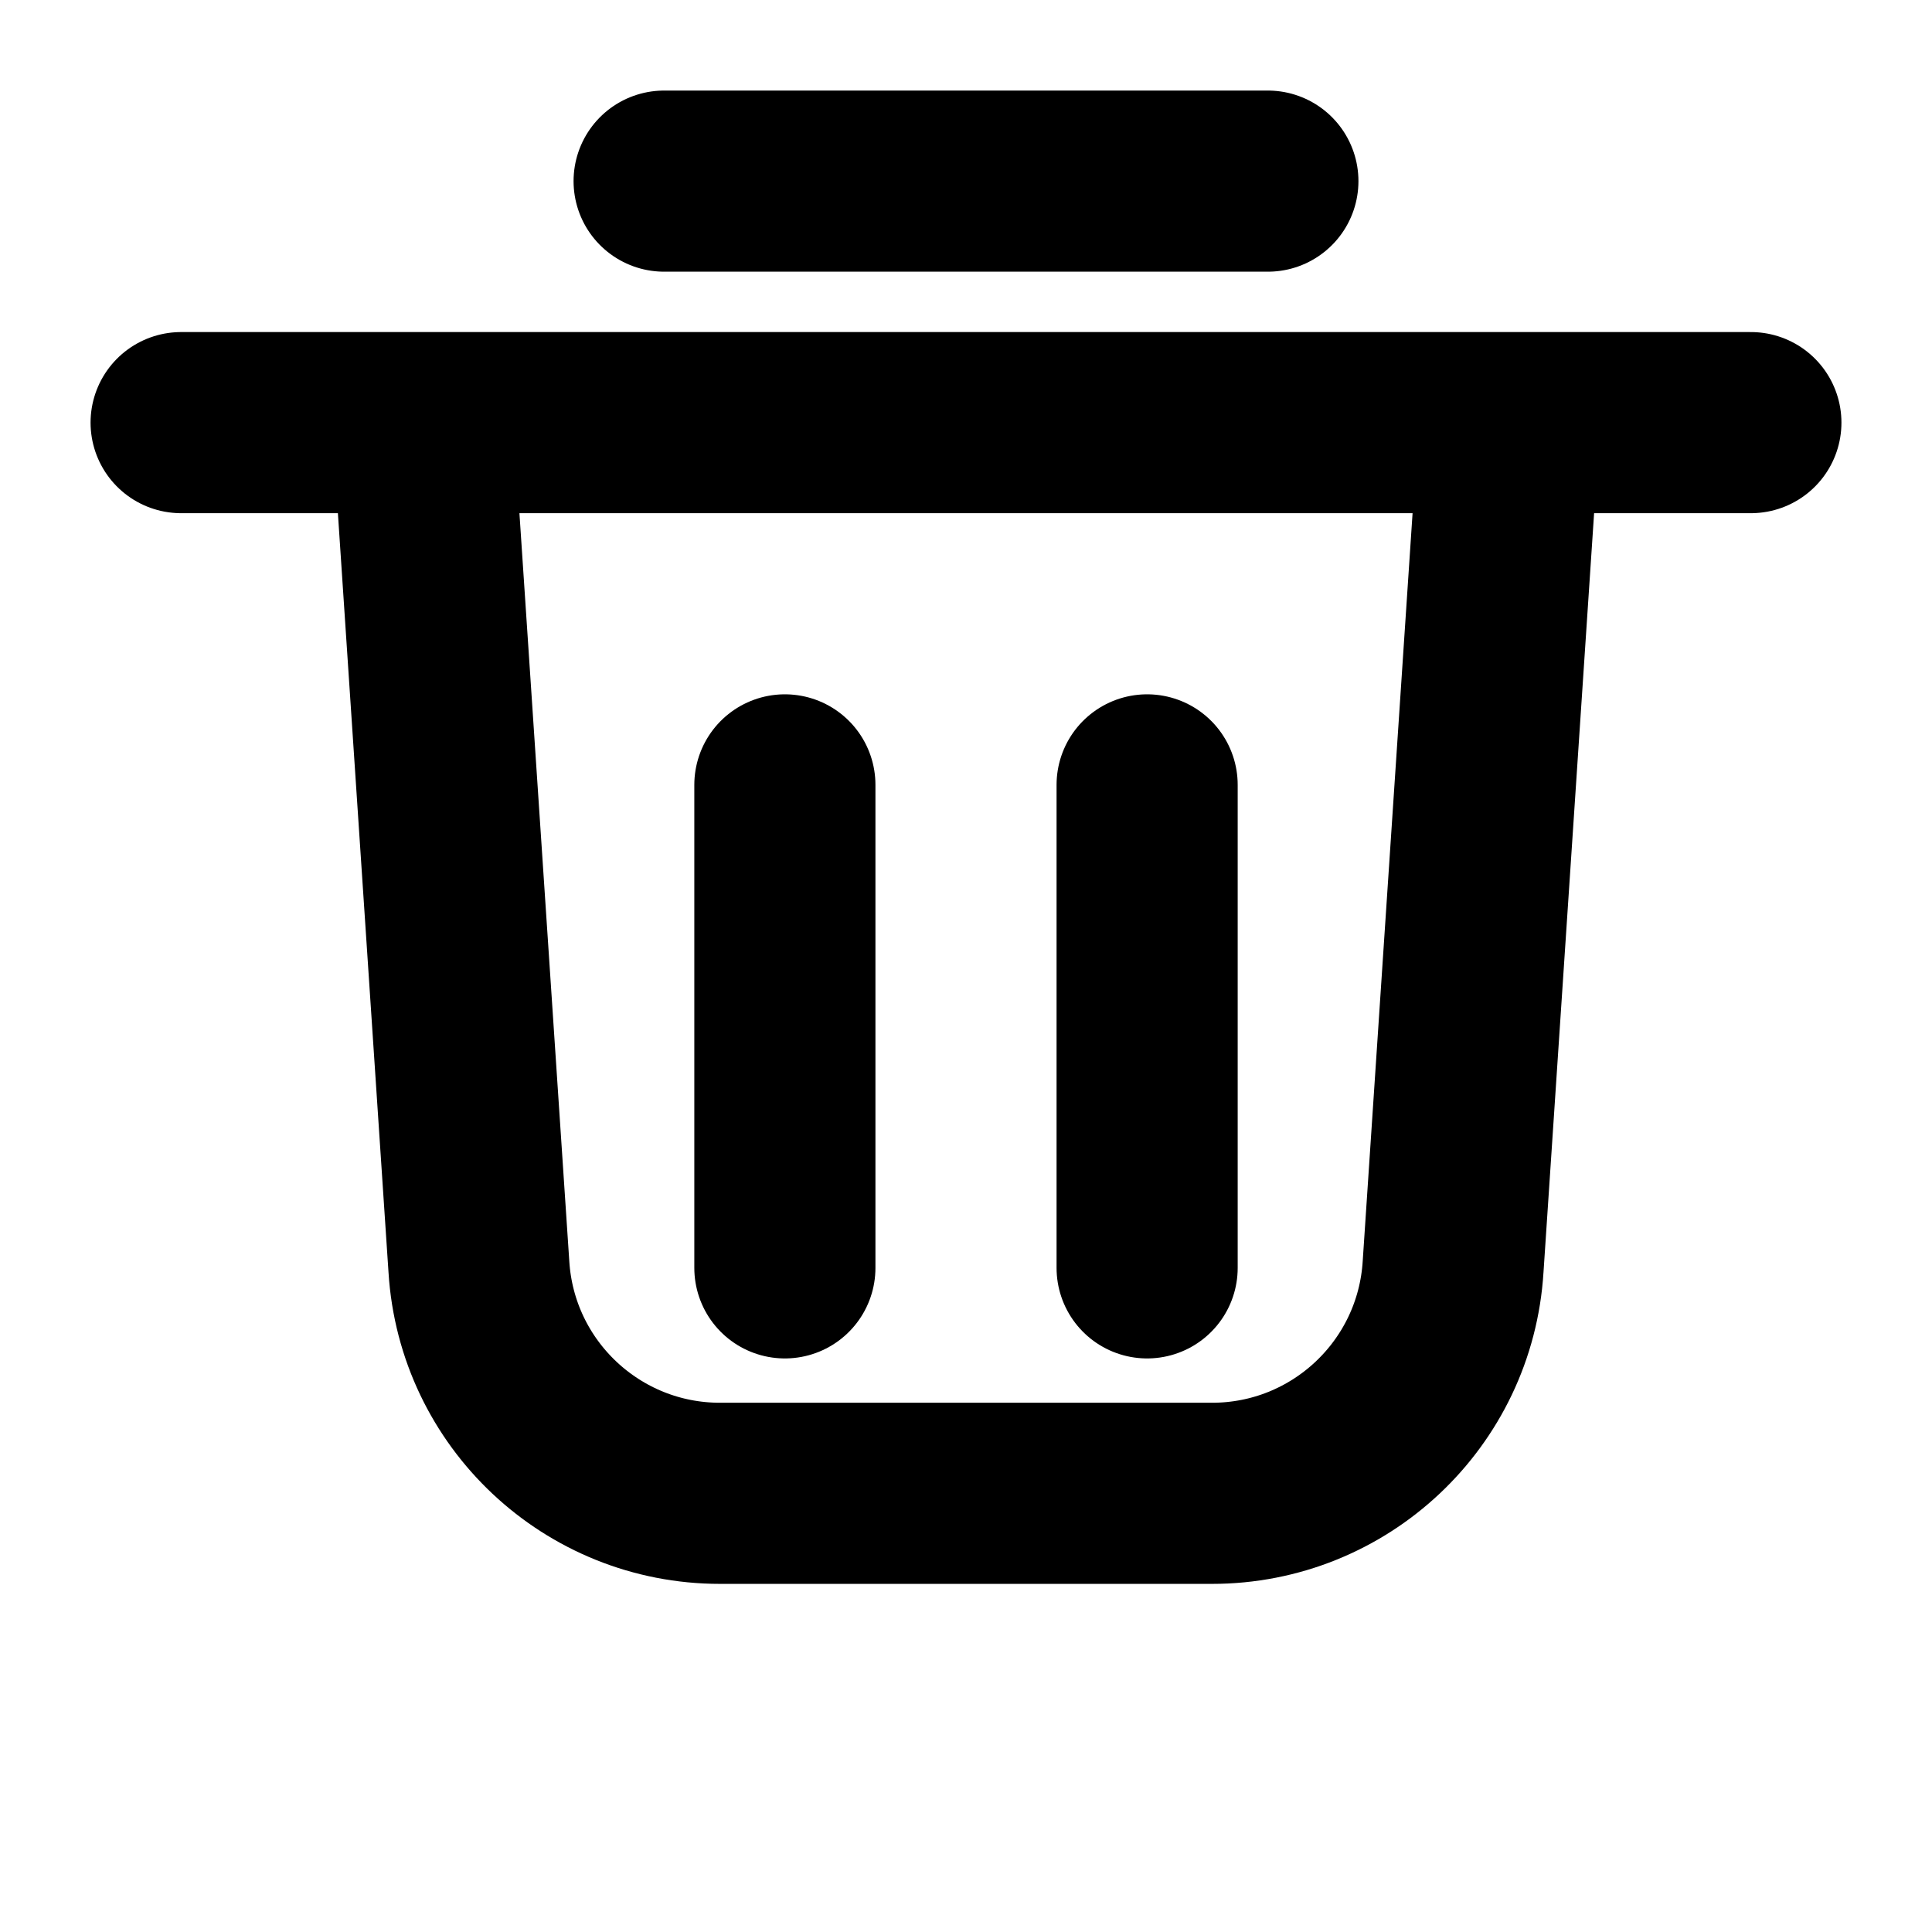
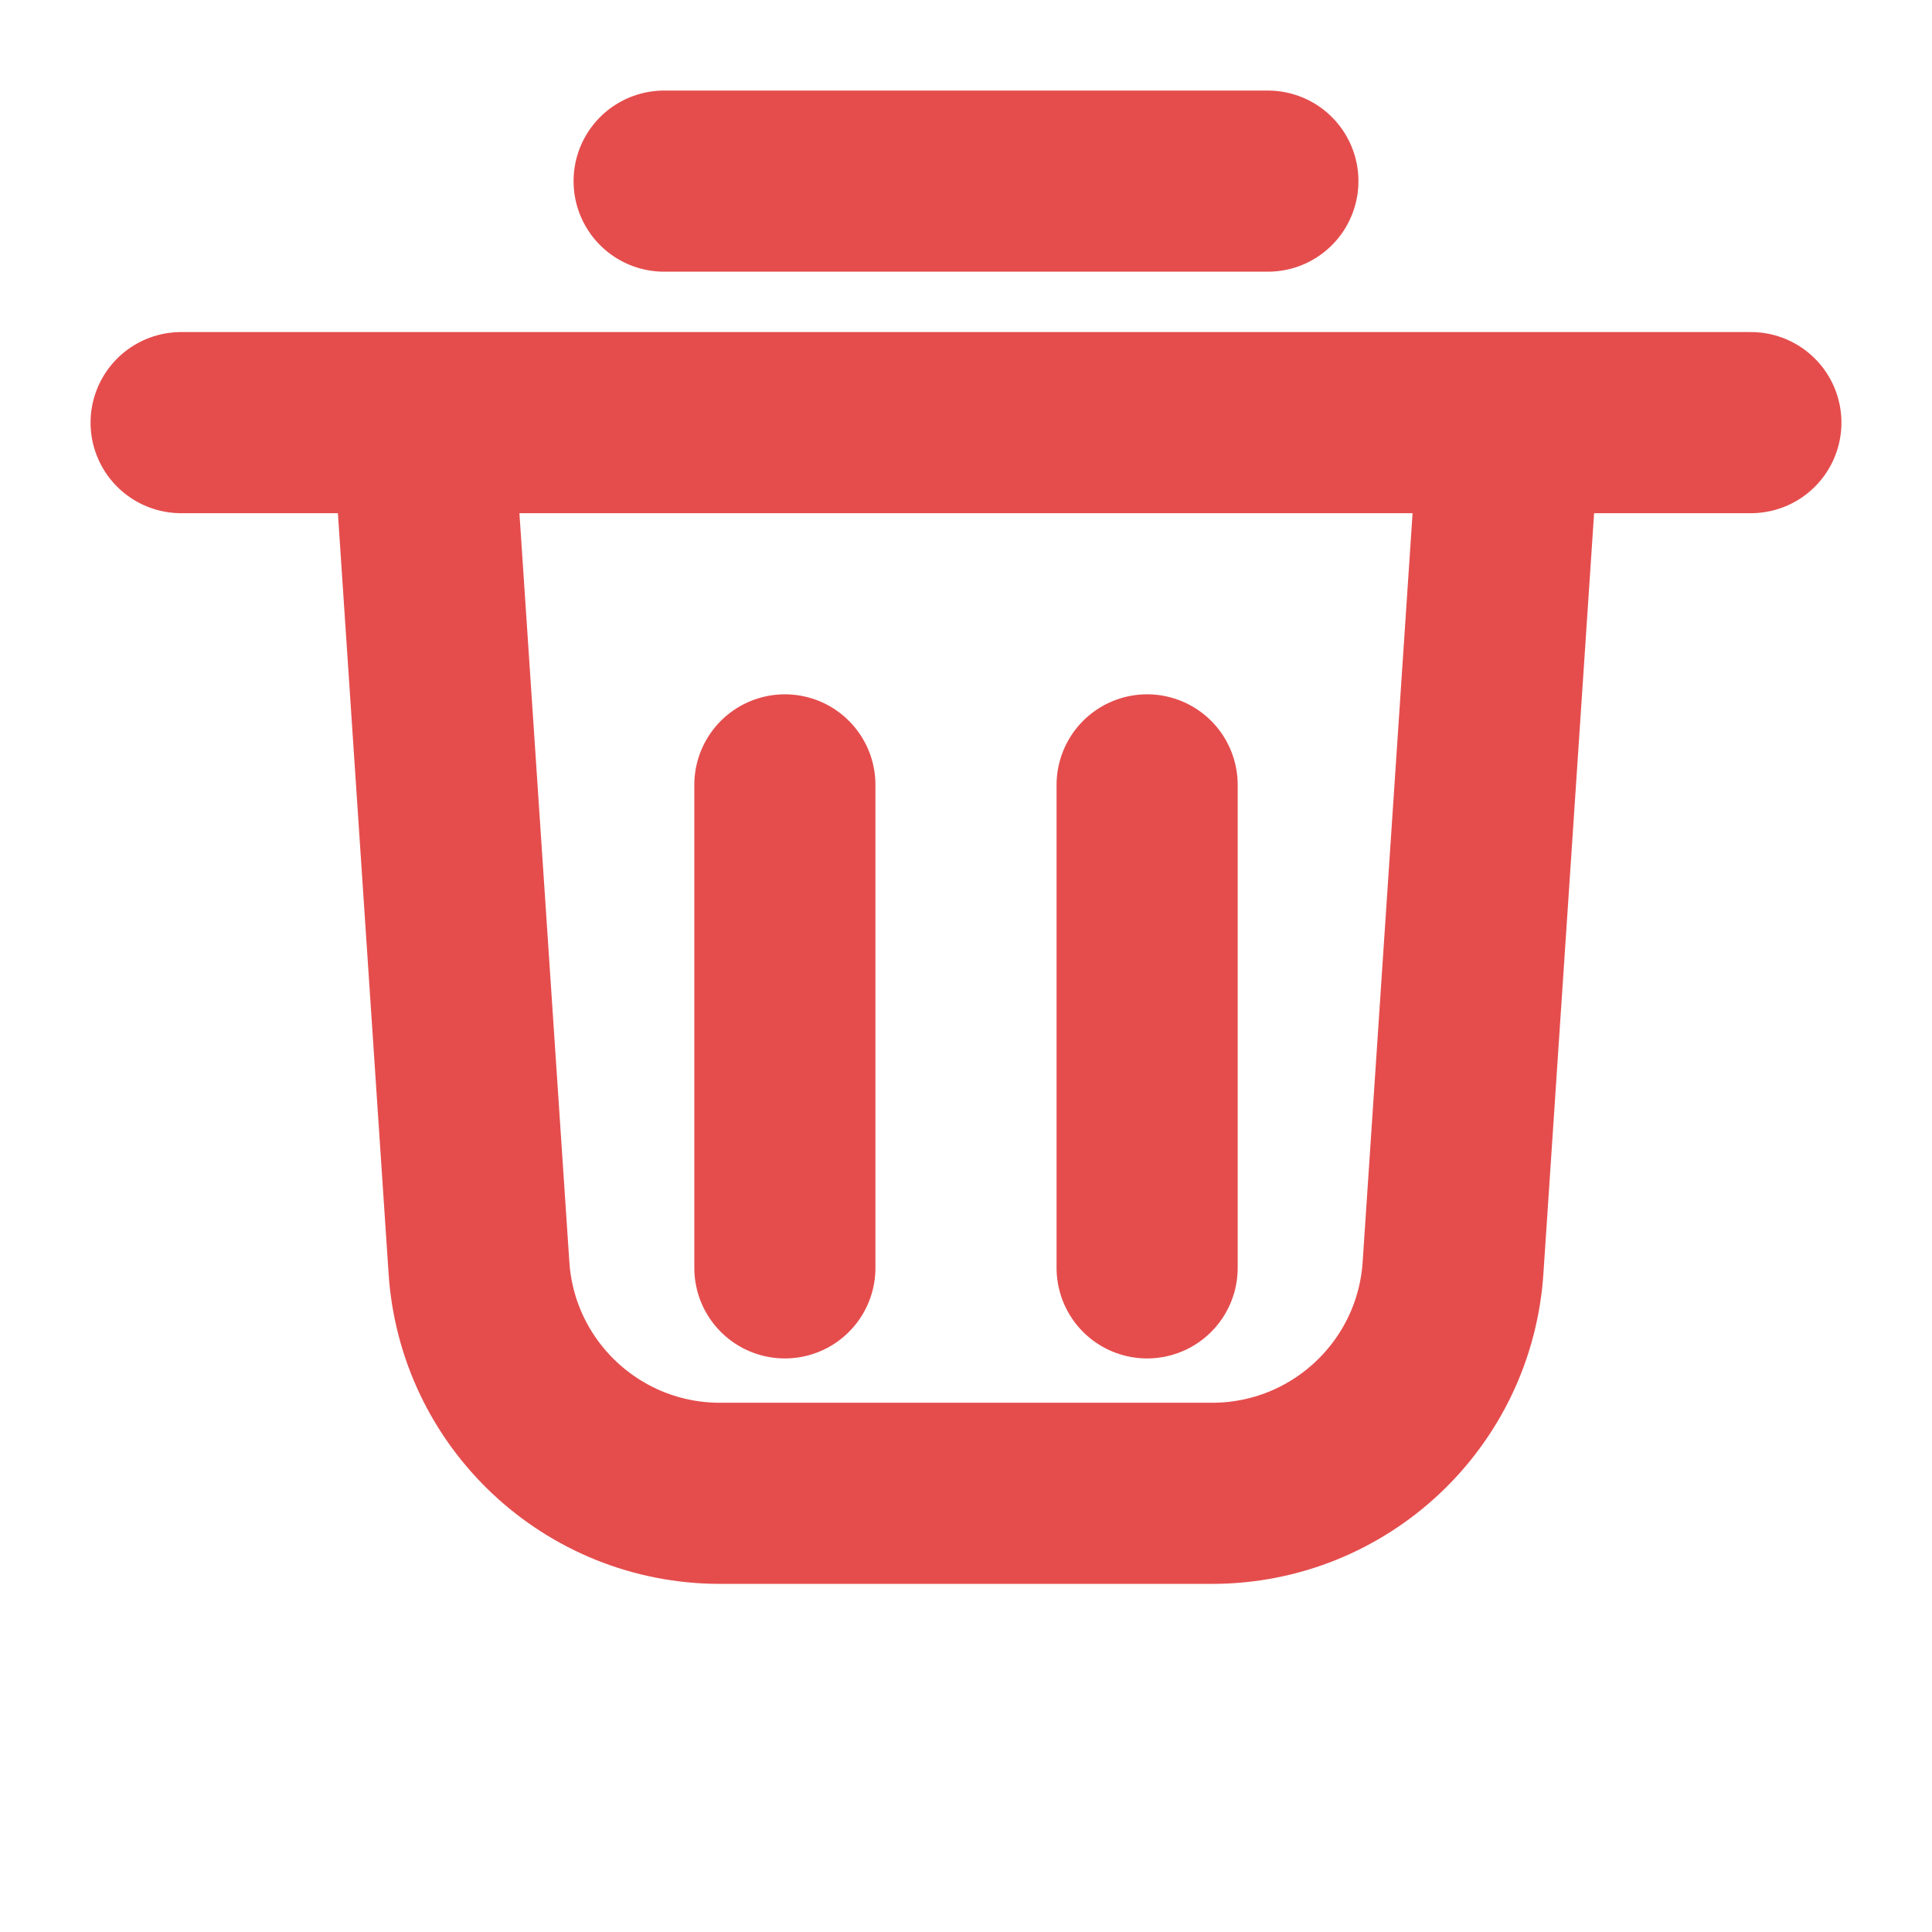
<svg xmlns="http://www.w3.org/2000/svg" width="16" height="16" viewBox="0 0 16 16" fill="none">
-   <path d="M5.5 1.5h5M1.5 3.5h13M12.5 3.5l-.466 6.99a2 2 0 0 1-1.997 1.877H5.963a2 2 0 0 1-1.997-1.877L3.5 3.5m3 3v4m3-4v4" stroke="currentColor" stroke-width="1.5" stroke-linecap="round" stroke-linejoin="round" />
+   <path d="M5.5 1.5h5M1.5 3.5h13M12.5 3.5l-.466 6.99a2 2 0 0 1-1.997 1.877H5.963a2 2 0 0 1-1.997-1.877L3.5 3.5m3 3v4m3-4v4" stroke="#E54D4D" stroke-width="1.5" stroke-linecap="round" stroke-linejoin="round" />
</svg>
